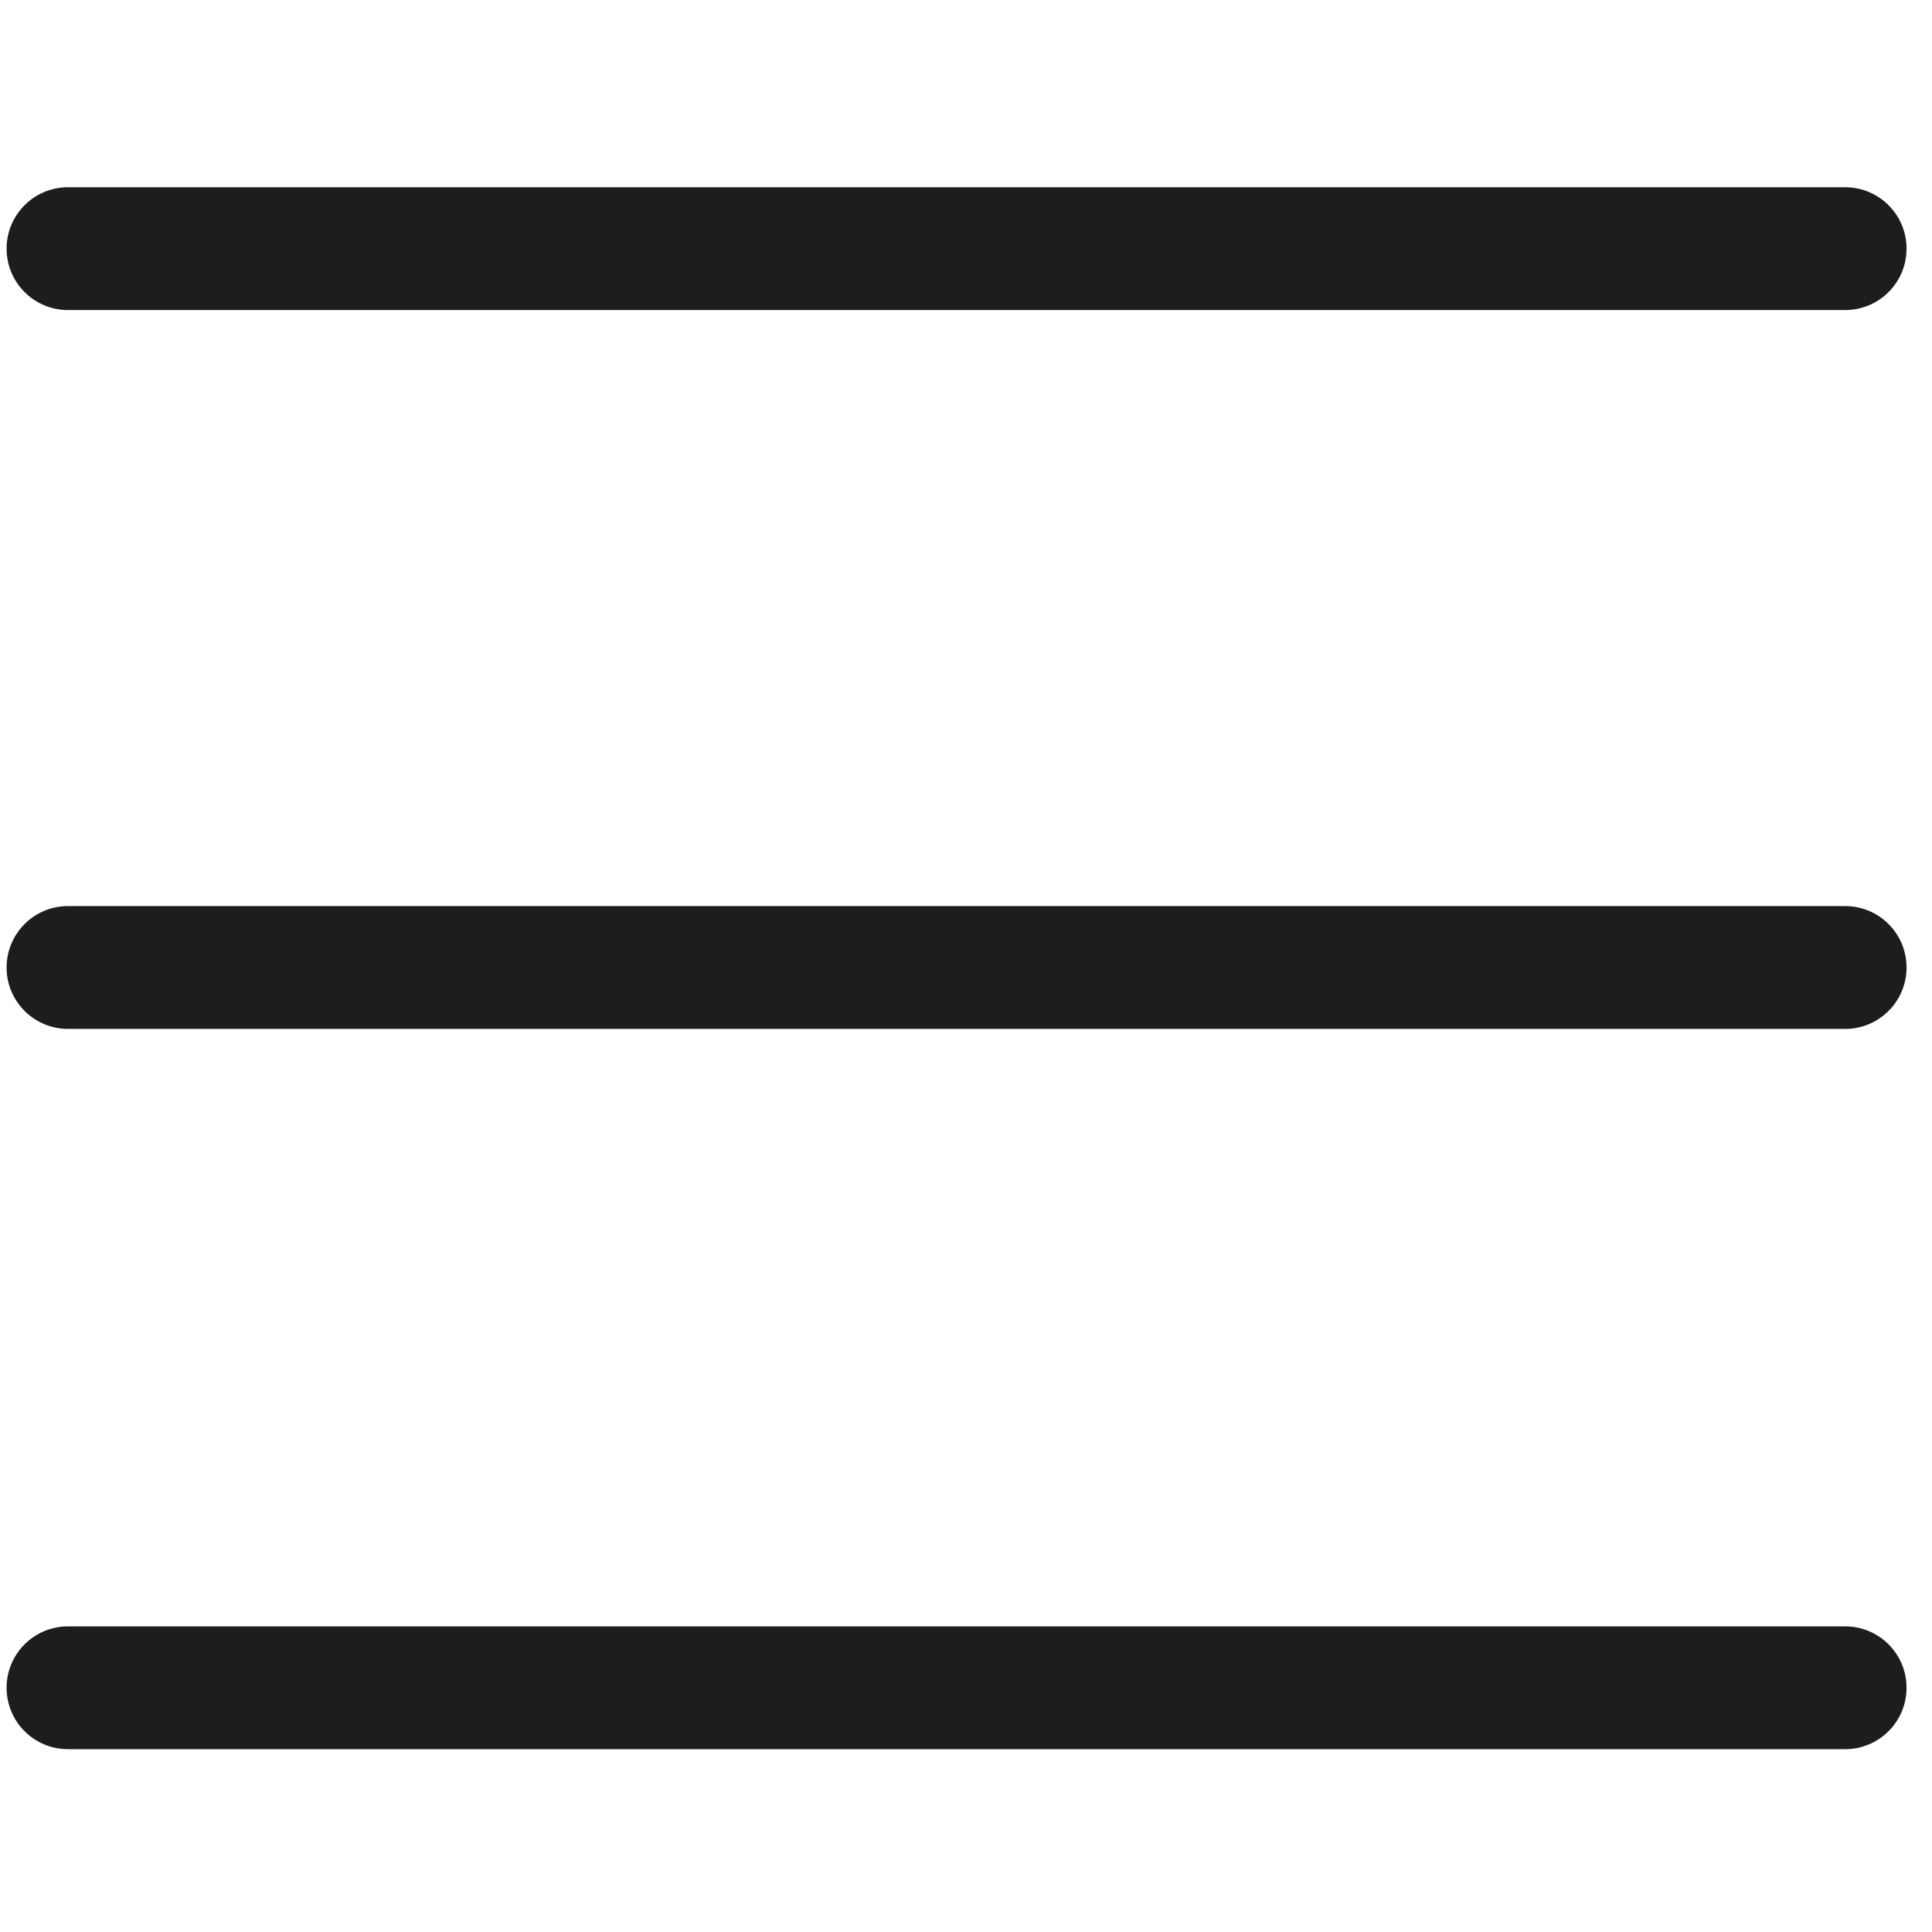
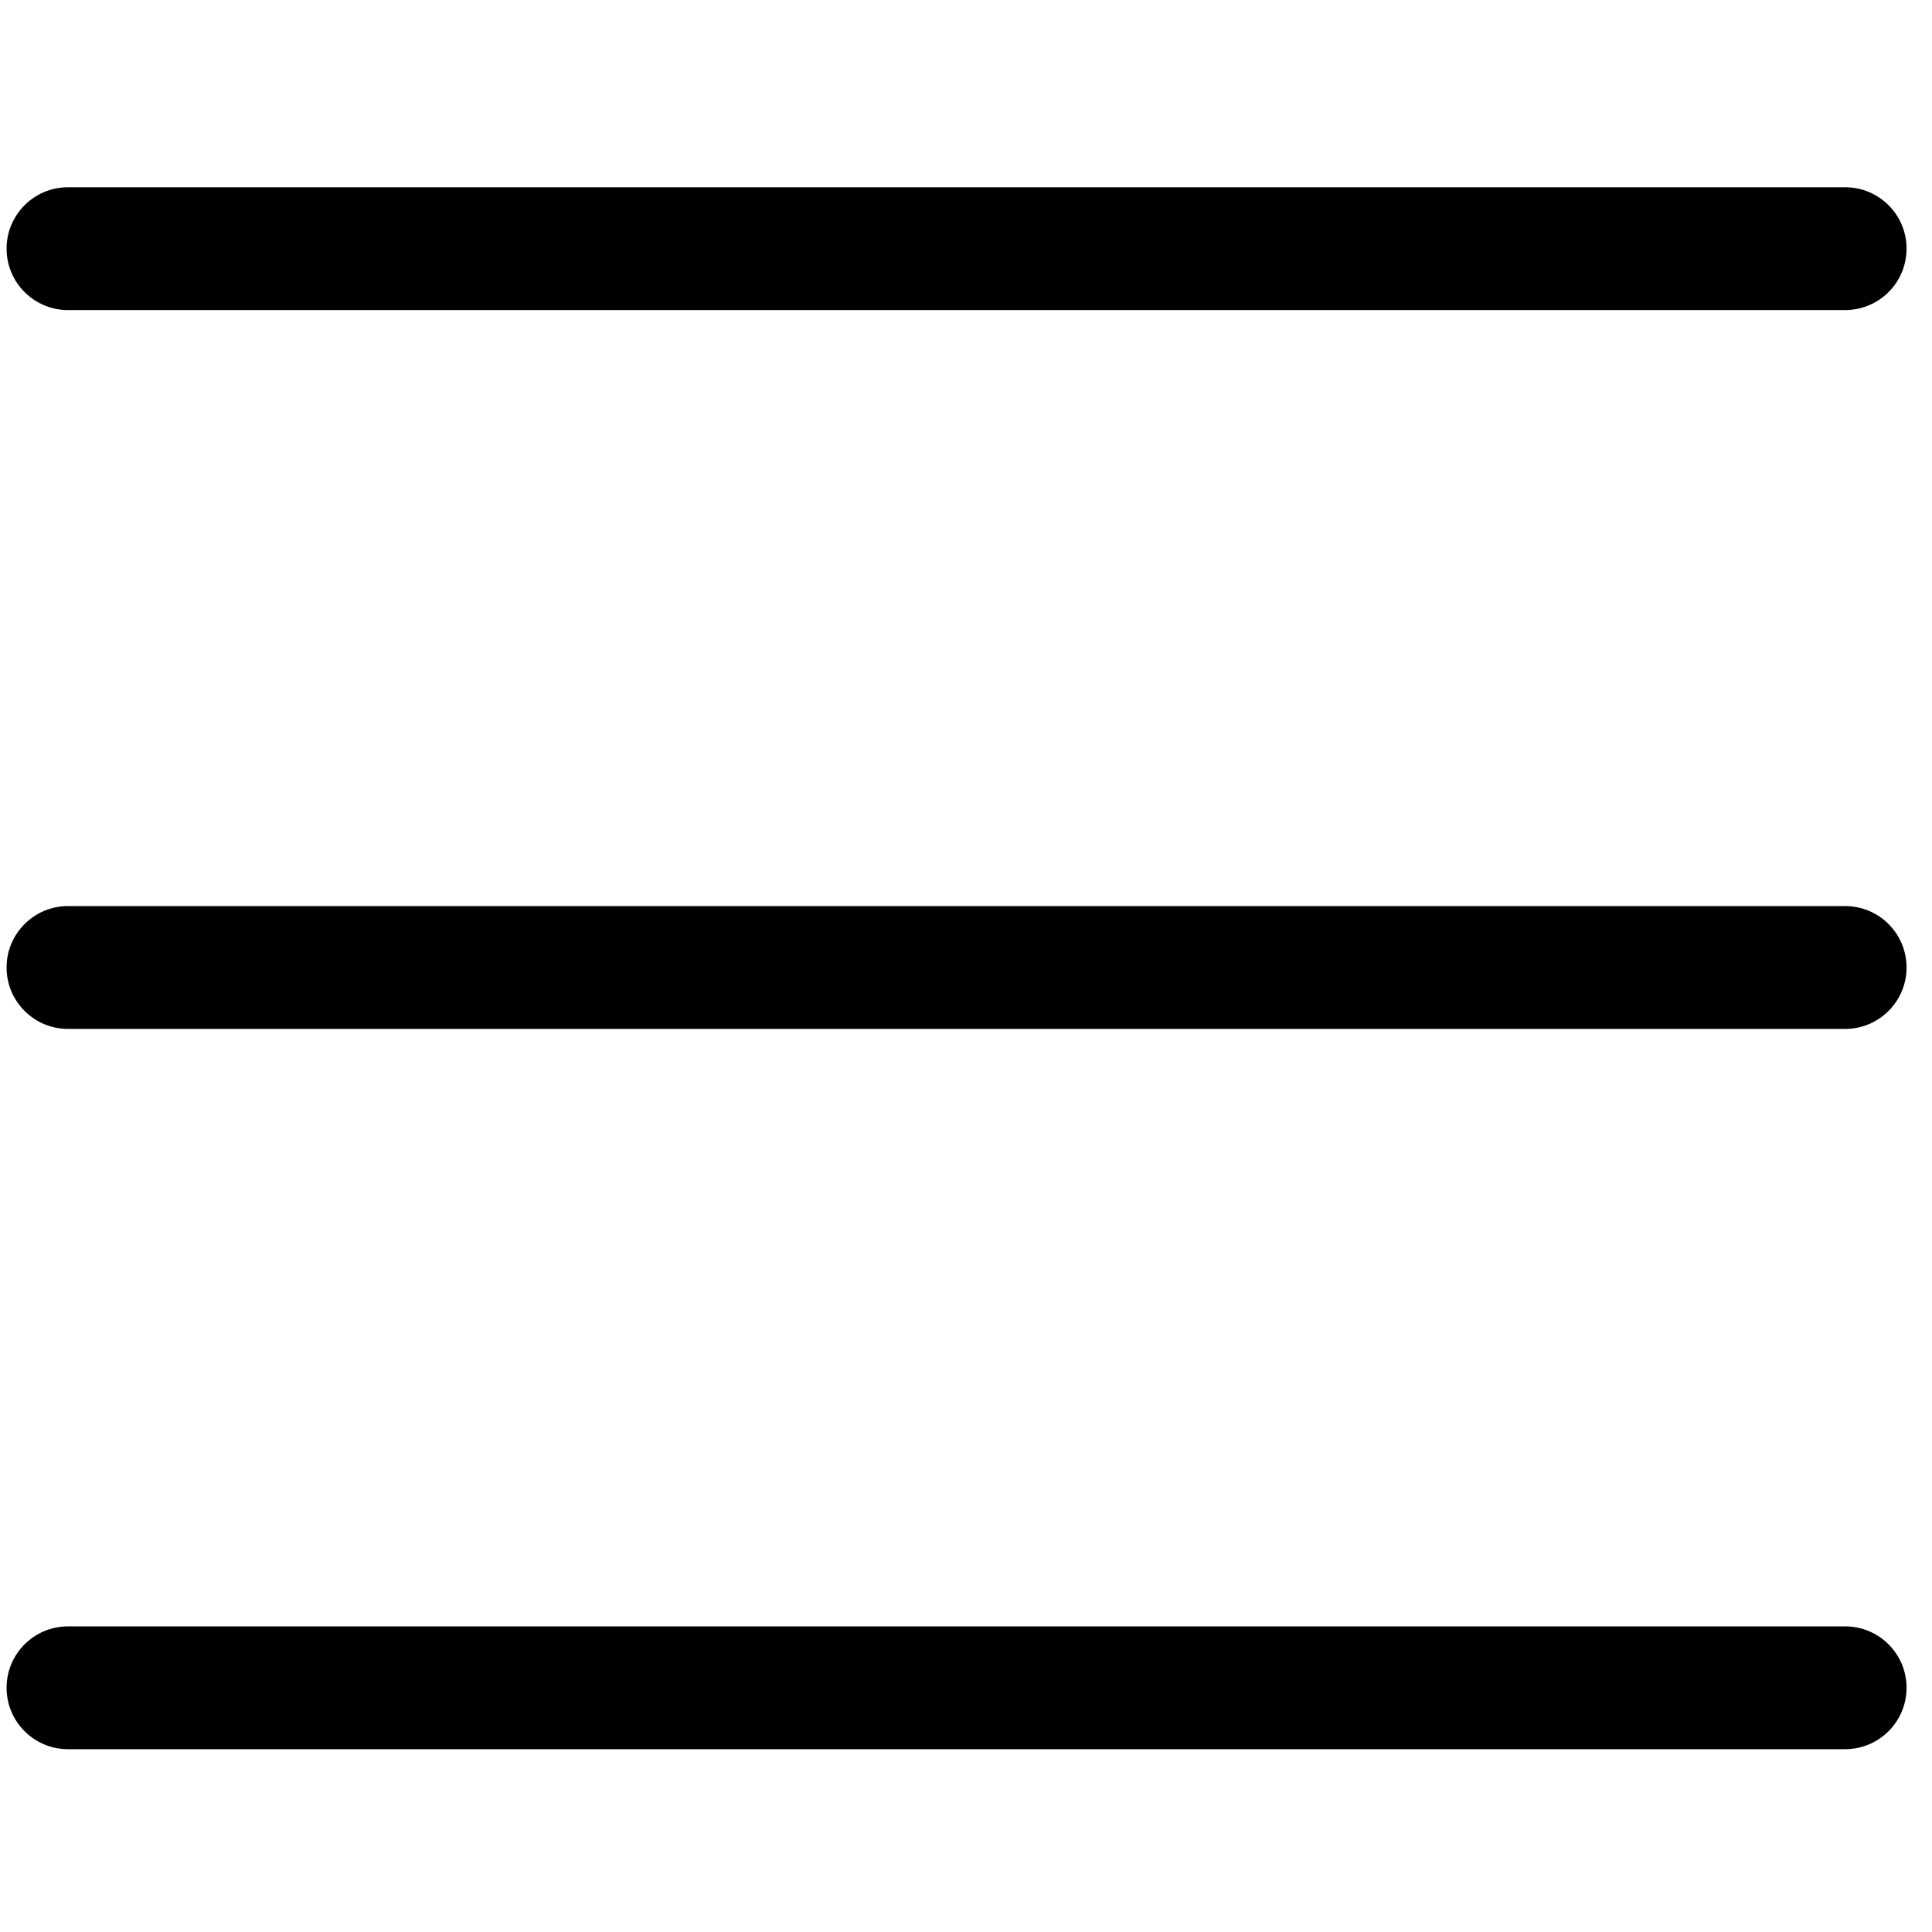
<svg xmlns="http://www.w3.org/2000/svg" width="64" version="1.1" height="64" viewBox="0 0 64 64" enable-background="new 0 0 64 64">
  <g>
-     <g fill="#1D1D1B">
+     <g>
      <path d="M2.252,10.271h58.871c1.124,0,2.034-0.91,2.034-2.034c0-1.123-0.91-2.034-2.034-2.034H2.252    c-1.124,0-2.034,0.911-2.034,2.034C0.218,9.36,1.128,10.271,2.252,10.271z" />
      <path d="m61.123,30.015h-58.871c-1.124,0-2.034,0.912-2.034,2.035 0,1.122 0.91,2.034 2.034,2.034h58.871c1.124,0 2.034-0.912 2.034-2.034-7.10543e-15-1.123-0.91-2.035-2.034-2.035z" />
      <path d="m61.123,53.876h-58.871c-1.124,0-2.034,0.91-2.034,2.034 0,1.123 0.91,2.034 2.034,2.034h58.871c1.124,0 2.034-0.911 2.034-2.034-7.10543e-15-1.124-0.91-2.034-2.034-2.034z" />
    </g>
  </g>
</svg>
